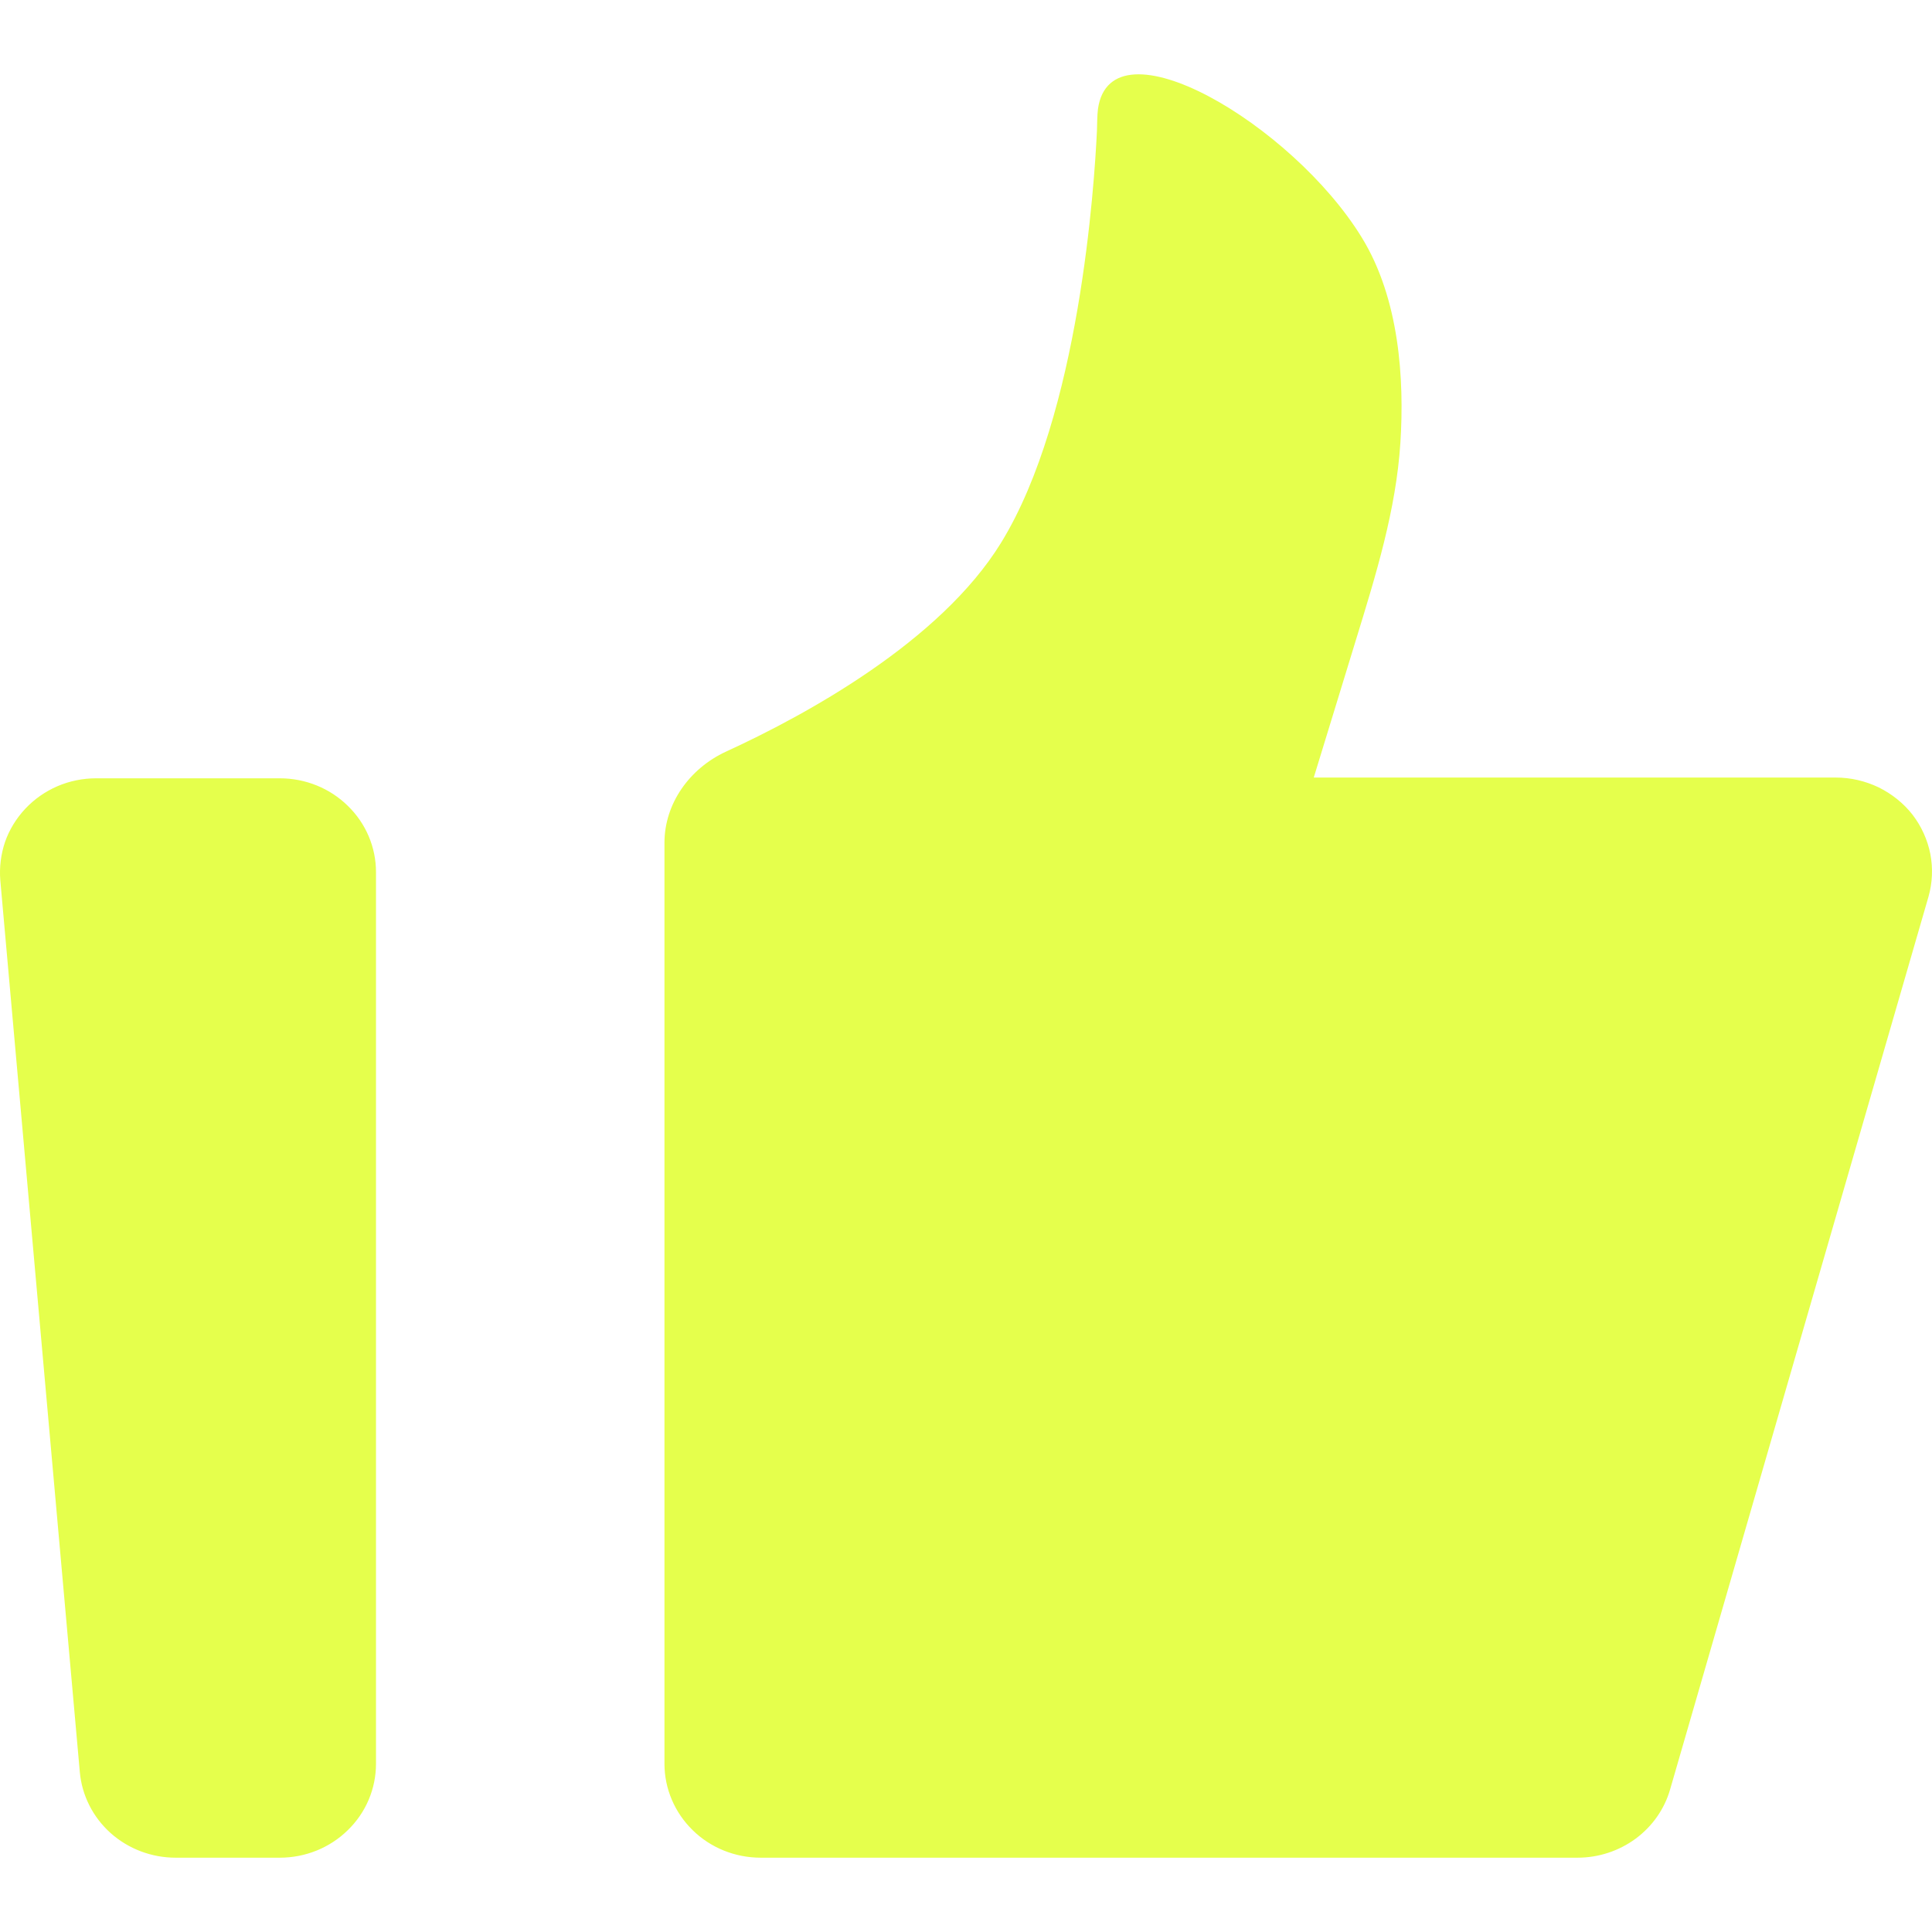
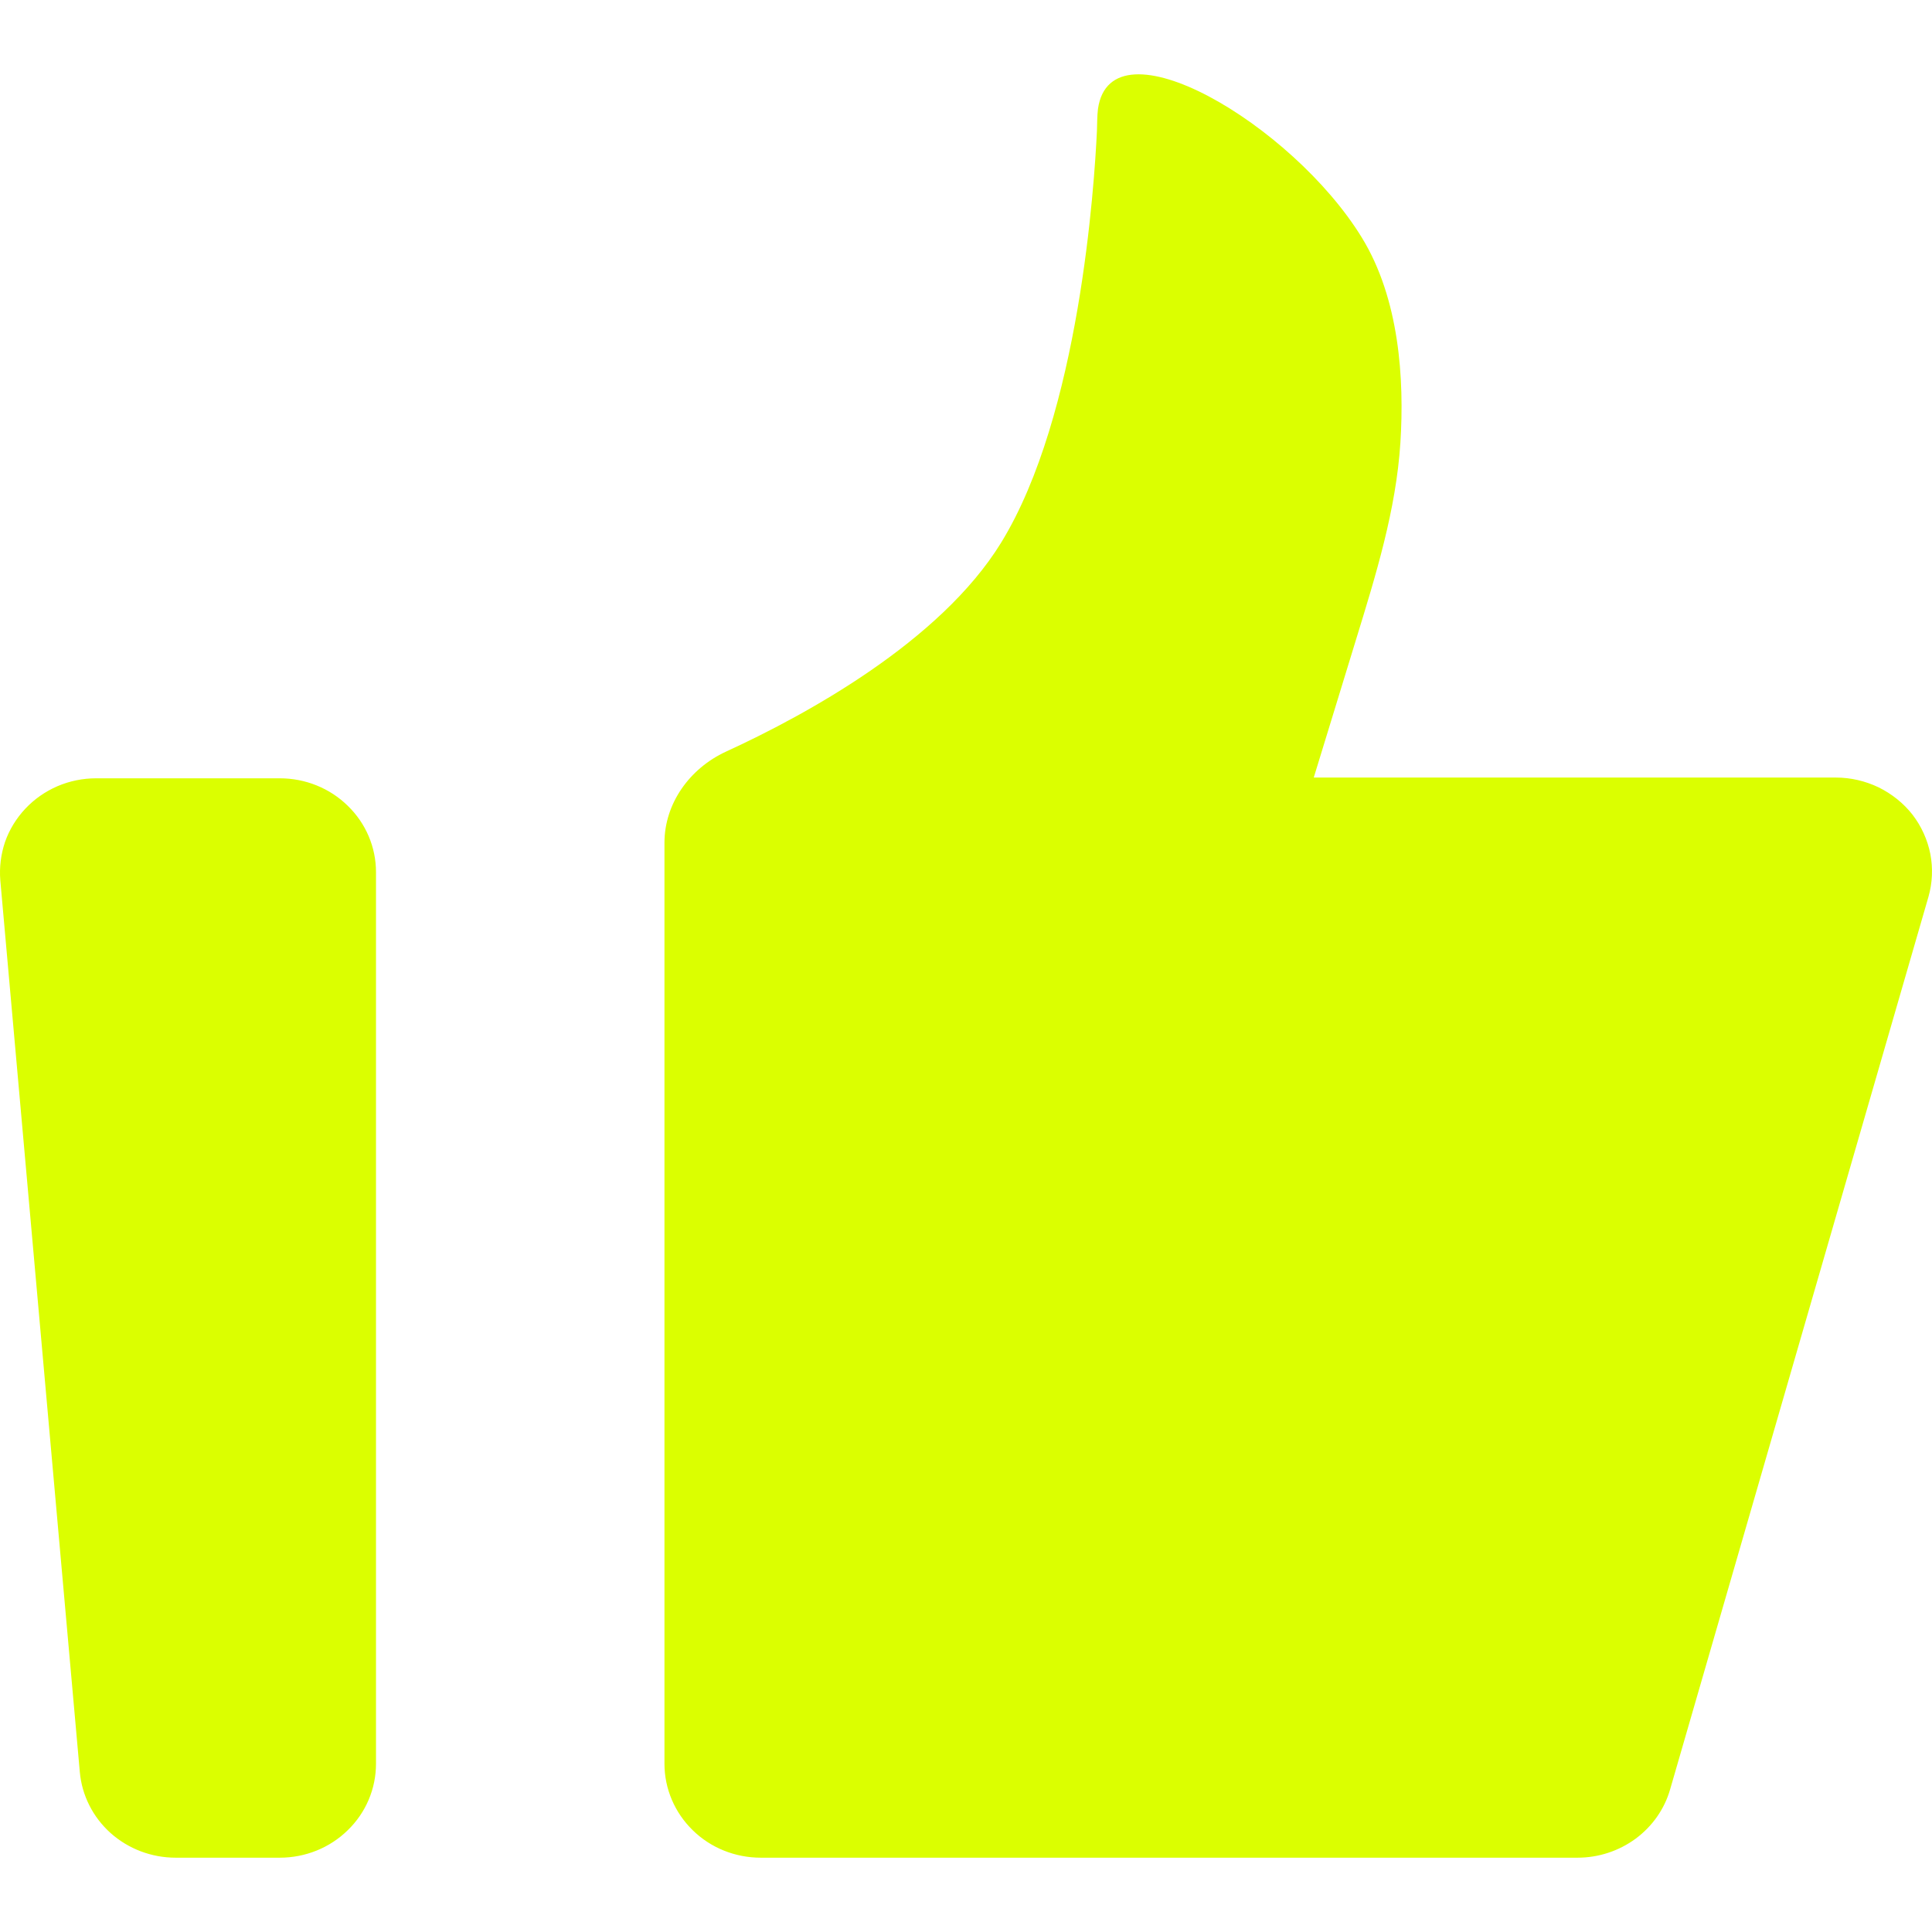
<svg xmlns="http://www.w3.org/2000/svg" width="13" height="13" viewBox="0 0 13 13" fill="none">
-   <path d="M0.002 5.923C-0.005 5.836 0.006 5.748 0.034 5.665C0.063 5.582 0.11 5.506 0.17 5.442C0.231 5.377 0.304 5.326 0.387 5.29C0.469 5.255 0.557 5.237 0.647 5.237H1.883C2.054 5.237 2.219 5.303 2.34 5.422C2.462 5.54 2.53 5.701 2.53 5.868V11.868C2.53 12.036 2.462 12.197 2.34 12.315C2.219 12.434 2.054 12.5 1.883 12.5H1.182C1.02 12.5 0.864 12.441 0.744 12.334C0.625 12.227 0.551 12.081 0.537 11.923L0.002 5.923ZM4.471 5.671C4.471 5.407 4.64 5.171 4.884 5.058C5.418 4.813 6.326 4.319 6.736 3.652C7.265 2.792 7.364 1.238 7.381 0.882C7.383 0.832 7.382 0.782 7.388 0.733C7.476 0.116 8.696 0.836 9.163 1.598C9.417 2.011 9.45 2.554 9.423 2.978C9.394 3.431 9.258 3.869 9.124 4.305L8.84 5.232H12.353C12.453 5.232 12.551 5.255 12.641 5.298C12.73 5.342 12.809 5.405 12.869 5.482C12.929 5.56 12.97 5.651 12.989 5.747C13.007 5.842 13.003 5.941 12.976 6.035L11.238 12.04C11.2 12.173 11.118 12.289 11.006 12.372C10.893 12.455 10.756 12.5 10.615 12.5H5.119C4.947 12.5 4.782 12.434 4.661 12.315C4.54 12.197 4.471 12.036 4.471 11.868V5.671Z" fill="#DBFF00" fill-opacity="0.7" />
+   <path d="M0.002 5.923C-0.005 5.836 0.006 5.748 0.034 5.665C0.063 5.582 0.11 5.506 0.17 5.442C0.231 5.377 0.304 5.326 0.387 5.29C0.469 5.255 0.557 5.237 0.647 5.237H1.883C2.054 5.237 2.219 5.303 2.34 5.422C2.462 5.54 2.53 5.701 2.53 5.868V11.868C2.53 12.036 2.462 12.197 2.34 12.315C2.219 12.434 2.054 12.5 1.883 12.5H1.182C1.02 12.5 0.864 12.441 0.744 12.334C0.625 12.227 0.551 12.081 0.537 11.923L0.002 5.923ZM4.471 5.671C4.471 5.407 4.64 5.171 4.884 5.058C5.418 4.813 6.326 4.319 6.736 3.652C7.265 2.792 7.364 1.238 7.381 0.882C7.383 0.832 7.382 0.782 7.388 0.733C7.476 0.116 8.696 0.836 9.163 1.598C9.417 2.011 9.45 2.554 9.423 2.978C9.394 3.431 9.258 3.869 9.124 4.305L8.84 5.232H12.353C12.453 5.232 12.551 5.255 12.641 5.298C12.73 5.342 12.809 5.405 12.869 5.482C12.929 5.56 12.97 5.651 12.989 5.747C13.007 5.842 13.003 5.941 12.976 6.035L11.238 12.04C11.2 12.173 11.118 12.289 11.006 12.372C10.893 12.455 10.756 12.5 10.615 12.5H5.119C4.947 12.5 4.782 12.434 4.661 12.315C4.54 12.197 4.471 12.036 4.471 11.868V5.671Z" fill="#DBFF00" fillOpacity="0.7" />
</svg>
